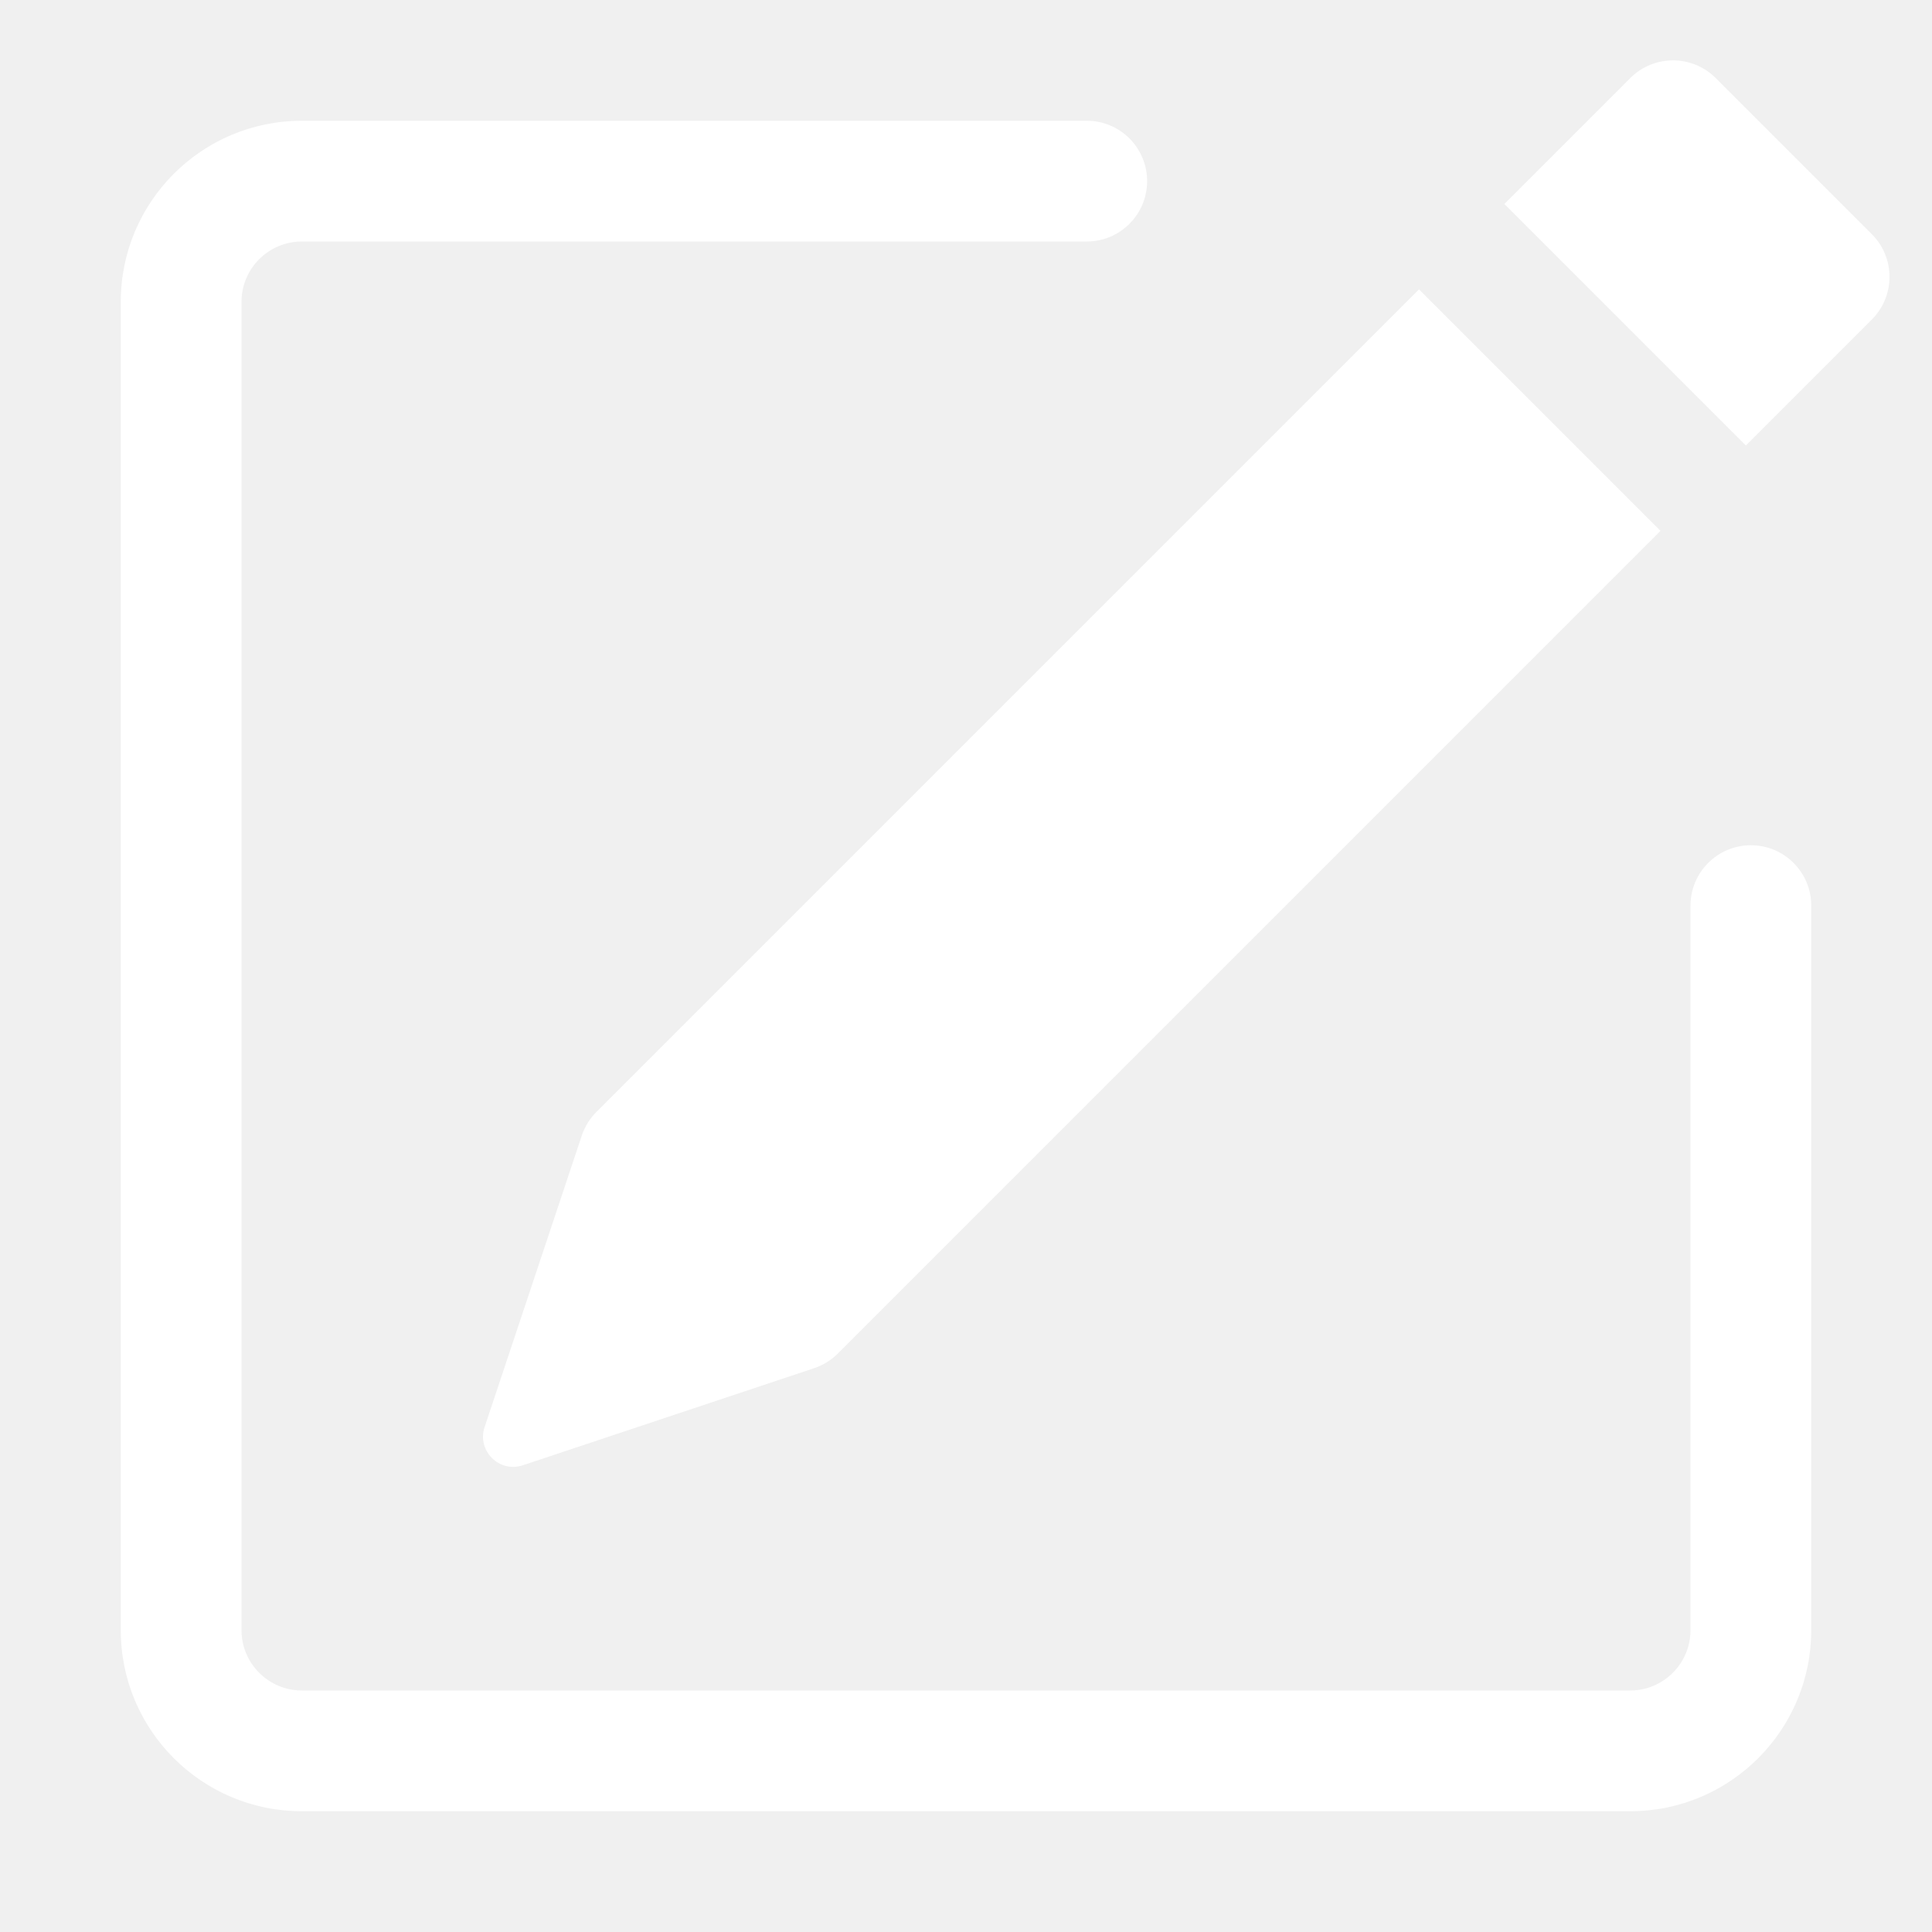
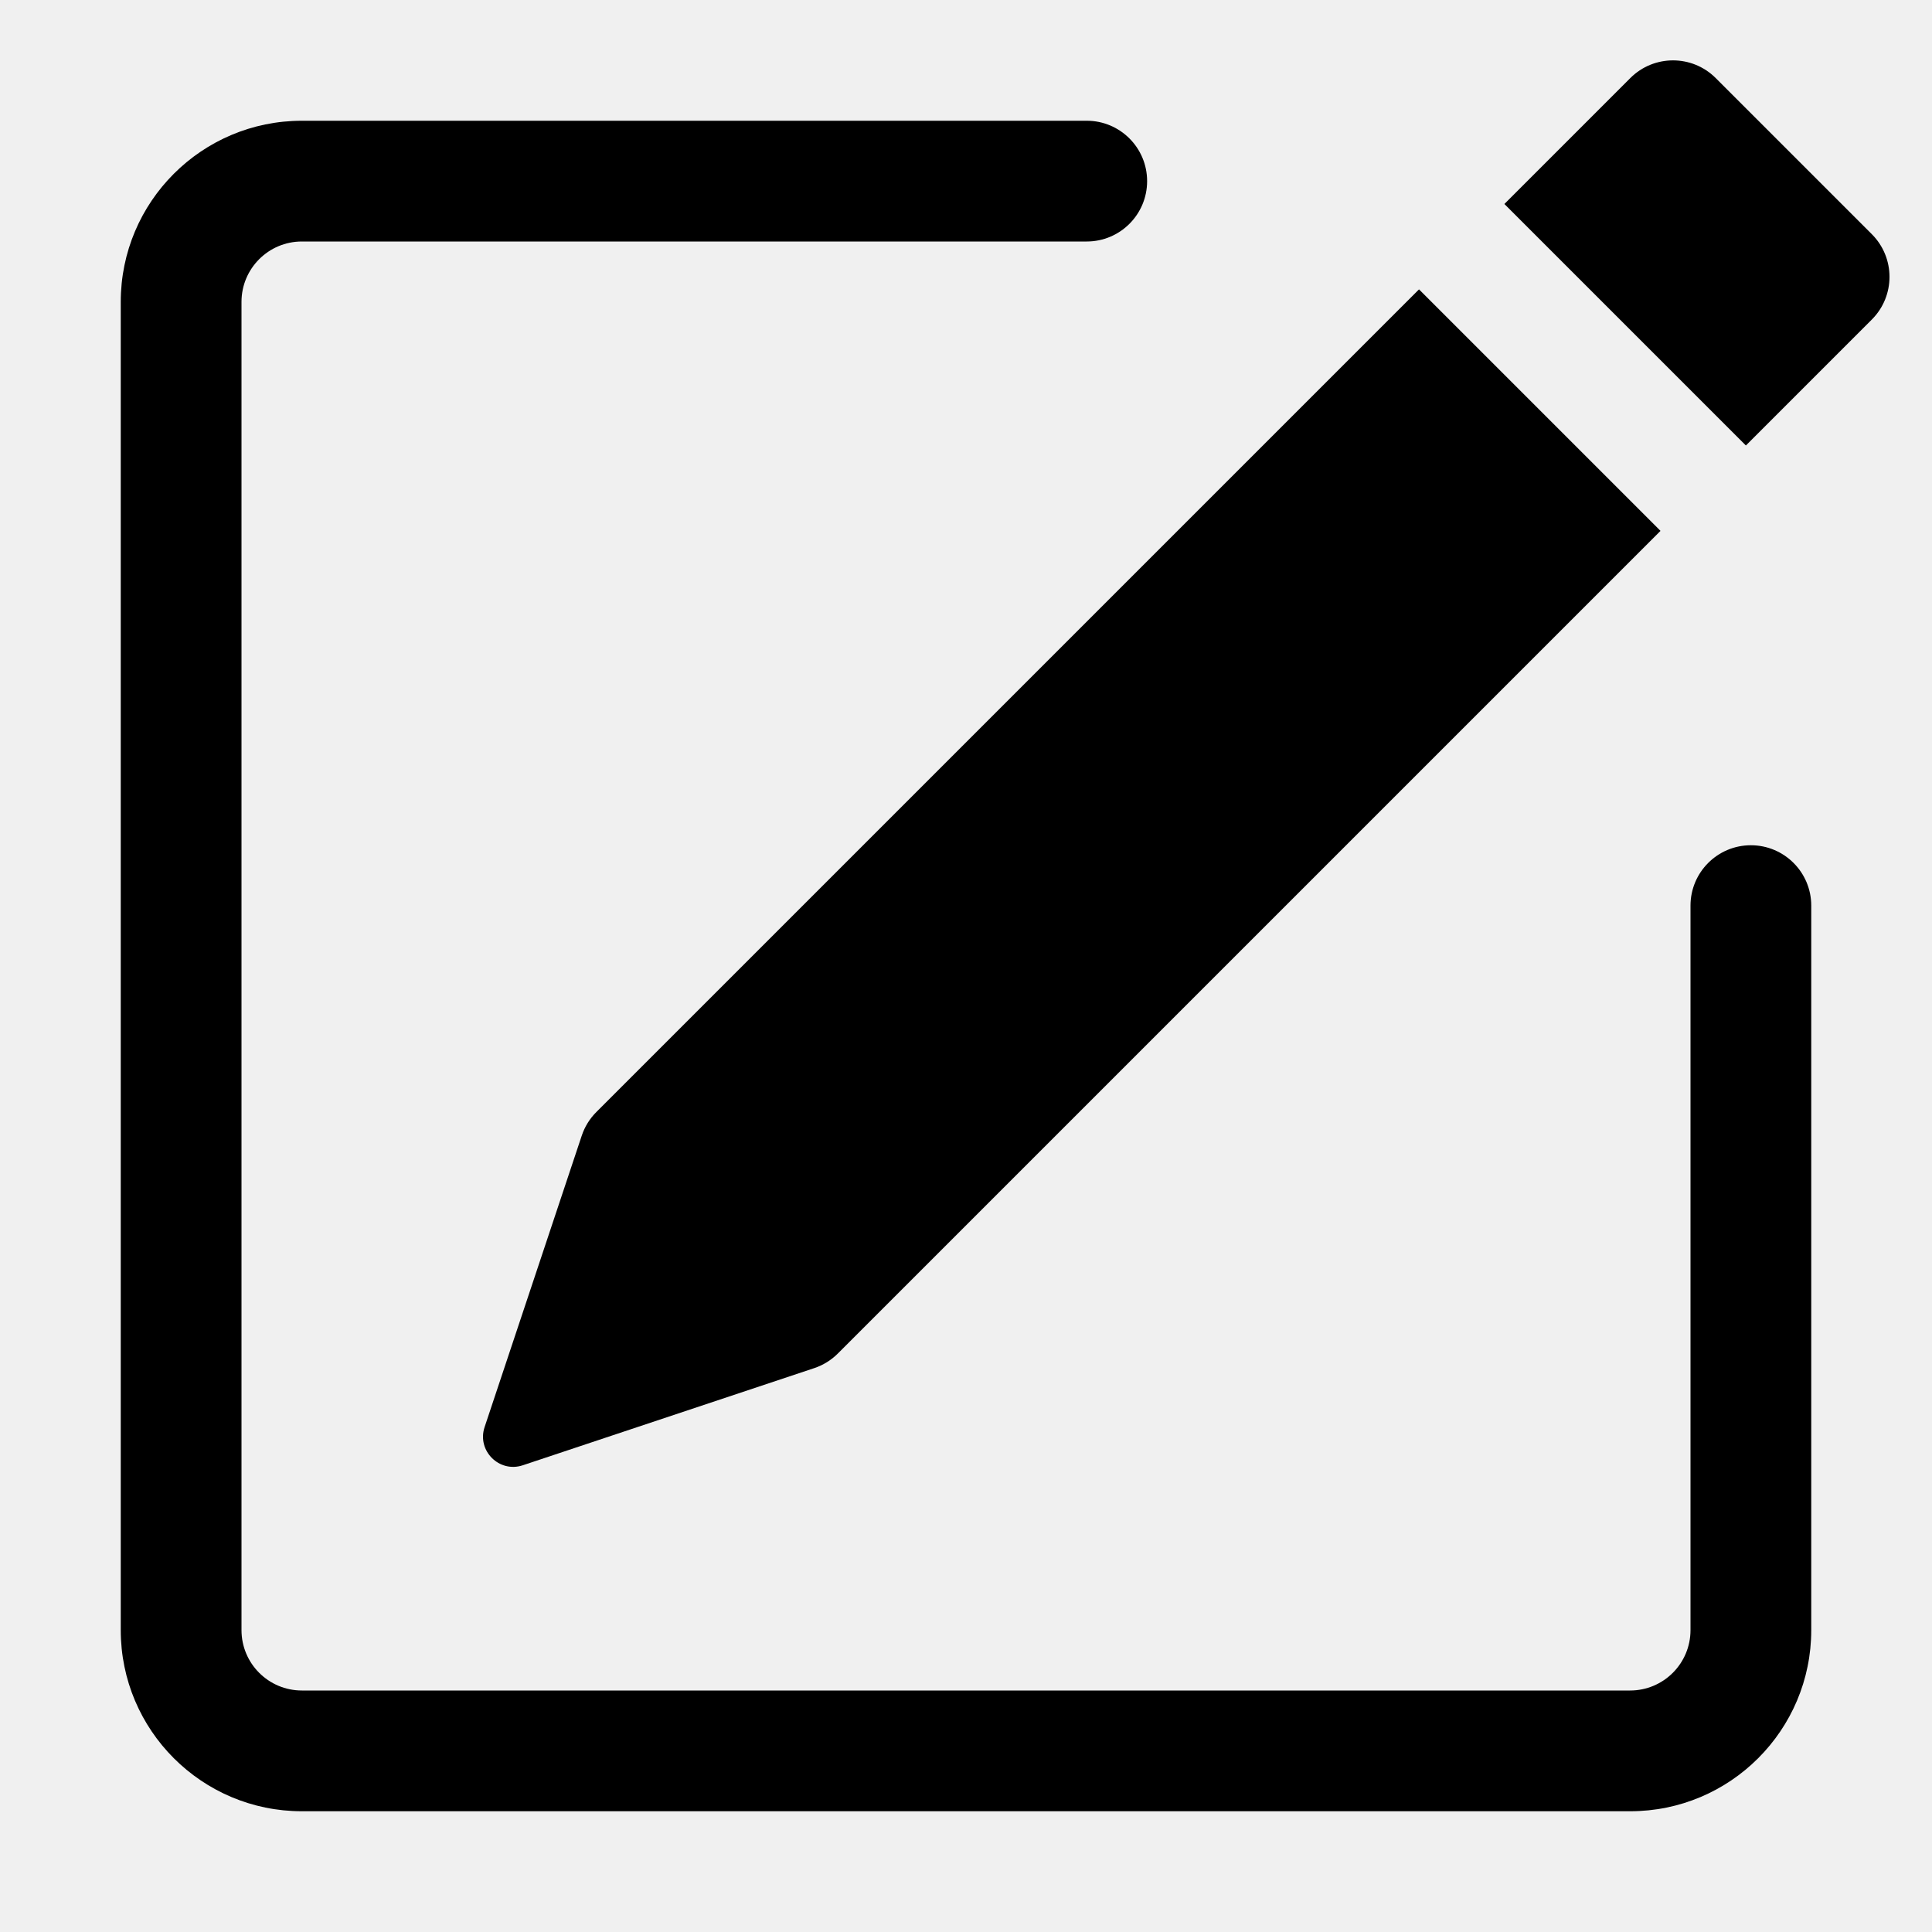
<svg xmlns="http://www.w3.org/2000/svg" width="150" height="150" viewBox="0 0 150 150" fill="none">
-   <path d="M145.327 18.181C147.158 20.012 147.158 22.98 145.327 24.81L135.55 34.587L116.8 15.838L126.577 6.06C128.408 4.23 131.376 4.23 133.207 6.06L145.327 18.181Z" fill="white" />
-   <path d="M128.921 41.217L110.171 22.467L46.3 86.338C45.785 86.853 45.397 87.48 45.167 88.171L37.624 110.799C37.014 112.631 38.757 114.374 40.589 113.764L63.217 106.221C63.908 105.991 64.535 105.603 65.049 105.088L128.921 41.217Z" fill="white" />
-   <path fill-rule="evenodd" clip-rule="evenodd" d="M9.375 126.562C9.375 134.329 15.671 140.625 23.438 140.625H126.562C134.329 140.625 140.625 134.329 140.625 126.562V70.312C140.625 67.724 138.526 65.625 135.938 65.625C133.349 65.625 131.25 67.724 131.25 70.312V126.562C131.25 129.151 129.151 131.25 126.562 131.25H23.438C20.849 131.25 18.75 129.151 18.75 126.562V23.438C18.75 20.849 20.849 18.75 23.438 18.75H84.375C86.964 18.75 89.062 16.651 89.062 14.062C89.062 11.474 86.964 9.375 84.375 9.375H23.438C15.671 9.375 9.375 15.671 9.375 23.438V126.562Z" fill="white" />
+   <path d="M145.327 18.181C147.158 20.012 147.158 22.98 145.327 24.81L135.55 34.587L116.8 15.838L126.577 6.06C128.408 4.23 131.376 4.23 133.207 6.06L145.327 18.181Z" fill="#000" />
+   <path d="M128.921 41.217L110.171 22.467L46.3 86.338C45.785 86.853 45.397 87.48 45.167 88.171L37.624 110.799C37.014 112.631 38.757 114.374 40.589 113.764L63.217 106.221C63.908 105.991 64.535 105.603 65.049 105.088L128.921 41.217Z" fill="#000" />
+   <path fill-rule="evenodd" clip-rule="evenodd" d="M9.375 126.562C9.375 134.329 15.671 140.625 23.438 140.625H126.562C134.329 140.625 140.625 134.329 140.625 126.562V70.312C140.625 67.724 138.526 65.625 135.938 65.625C133.349 65.625 131.25 67.724 131.25 70.312V126.562C131.25 129.151 129.151 131.25 126.562 131.25H23.438C20.849 131.25 18.75 129.151 18.75 126.562V23.438C18.75 20.849 20.849 18.75 23.438 18.75H84.375C86.964 18.75 89.062 16.651 89.062 14.062C89.062 11.474 86.964 9.375 84.375 9.375H23.438C15.671 9.375 9.375 15.671 9.375 23.438V126.562Z" fill="#000" />
</svg>
